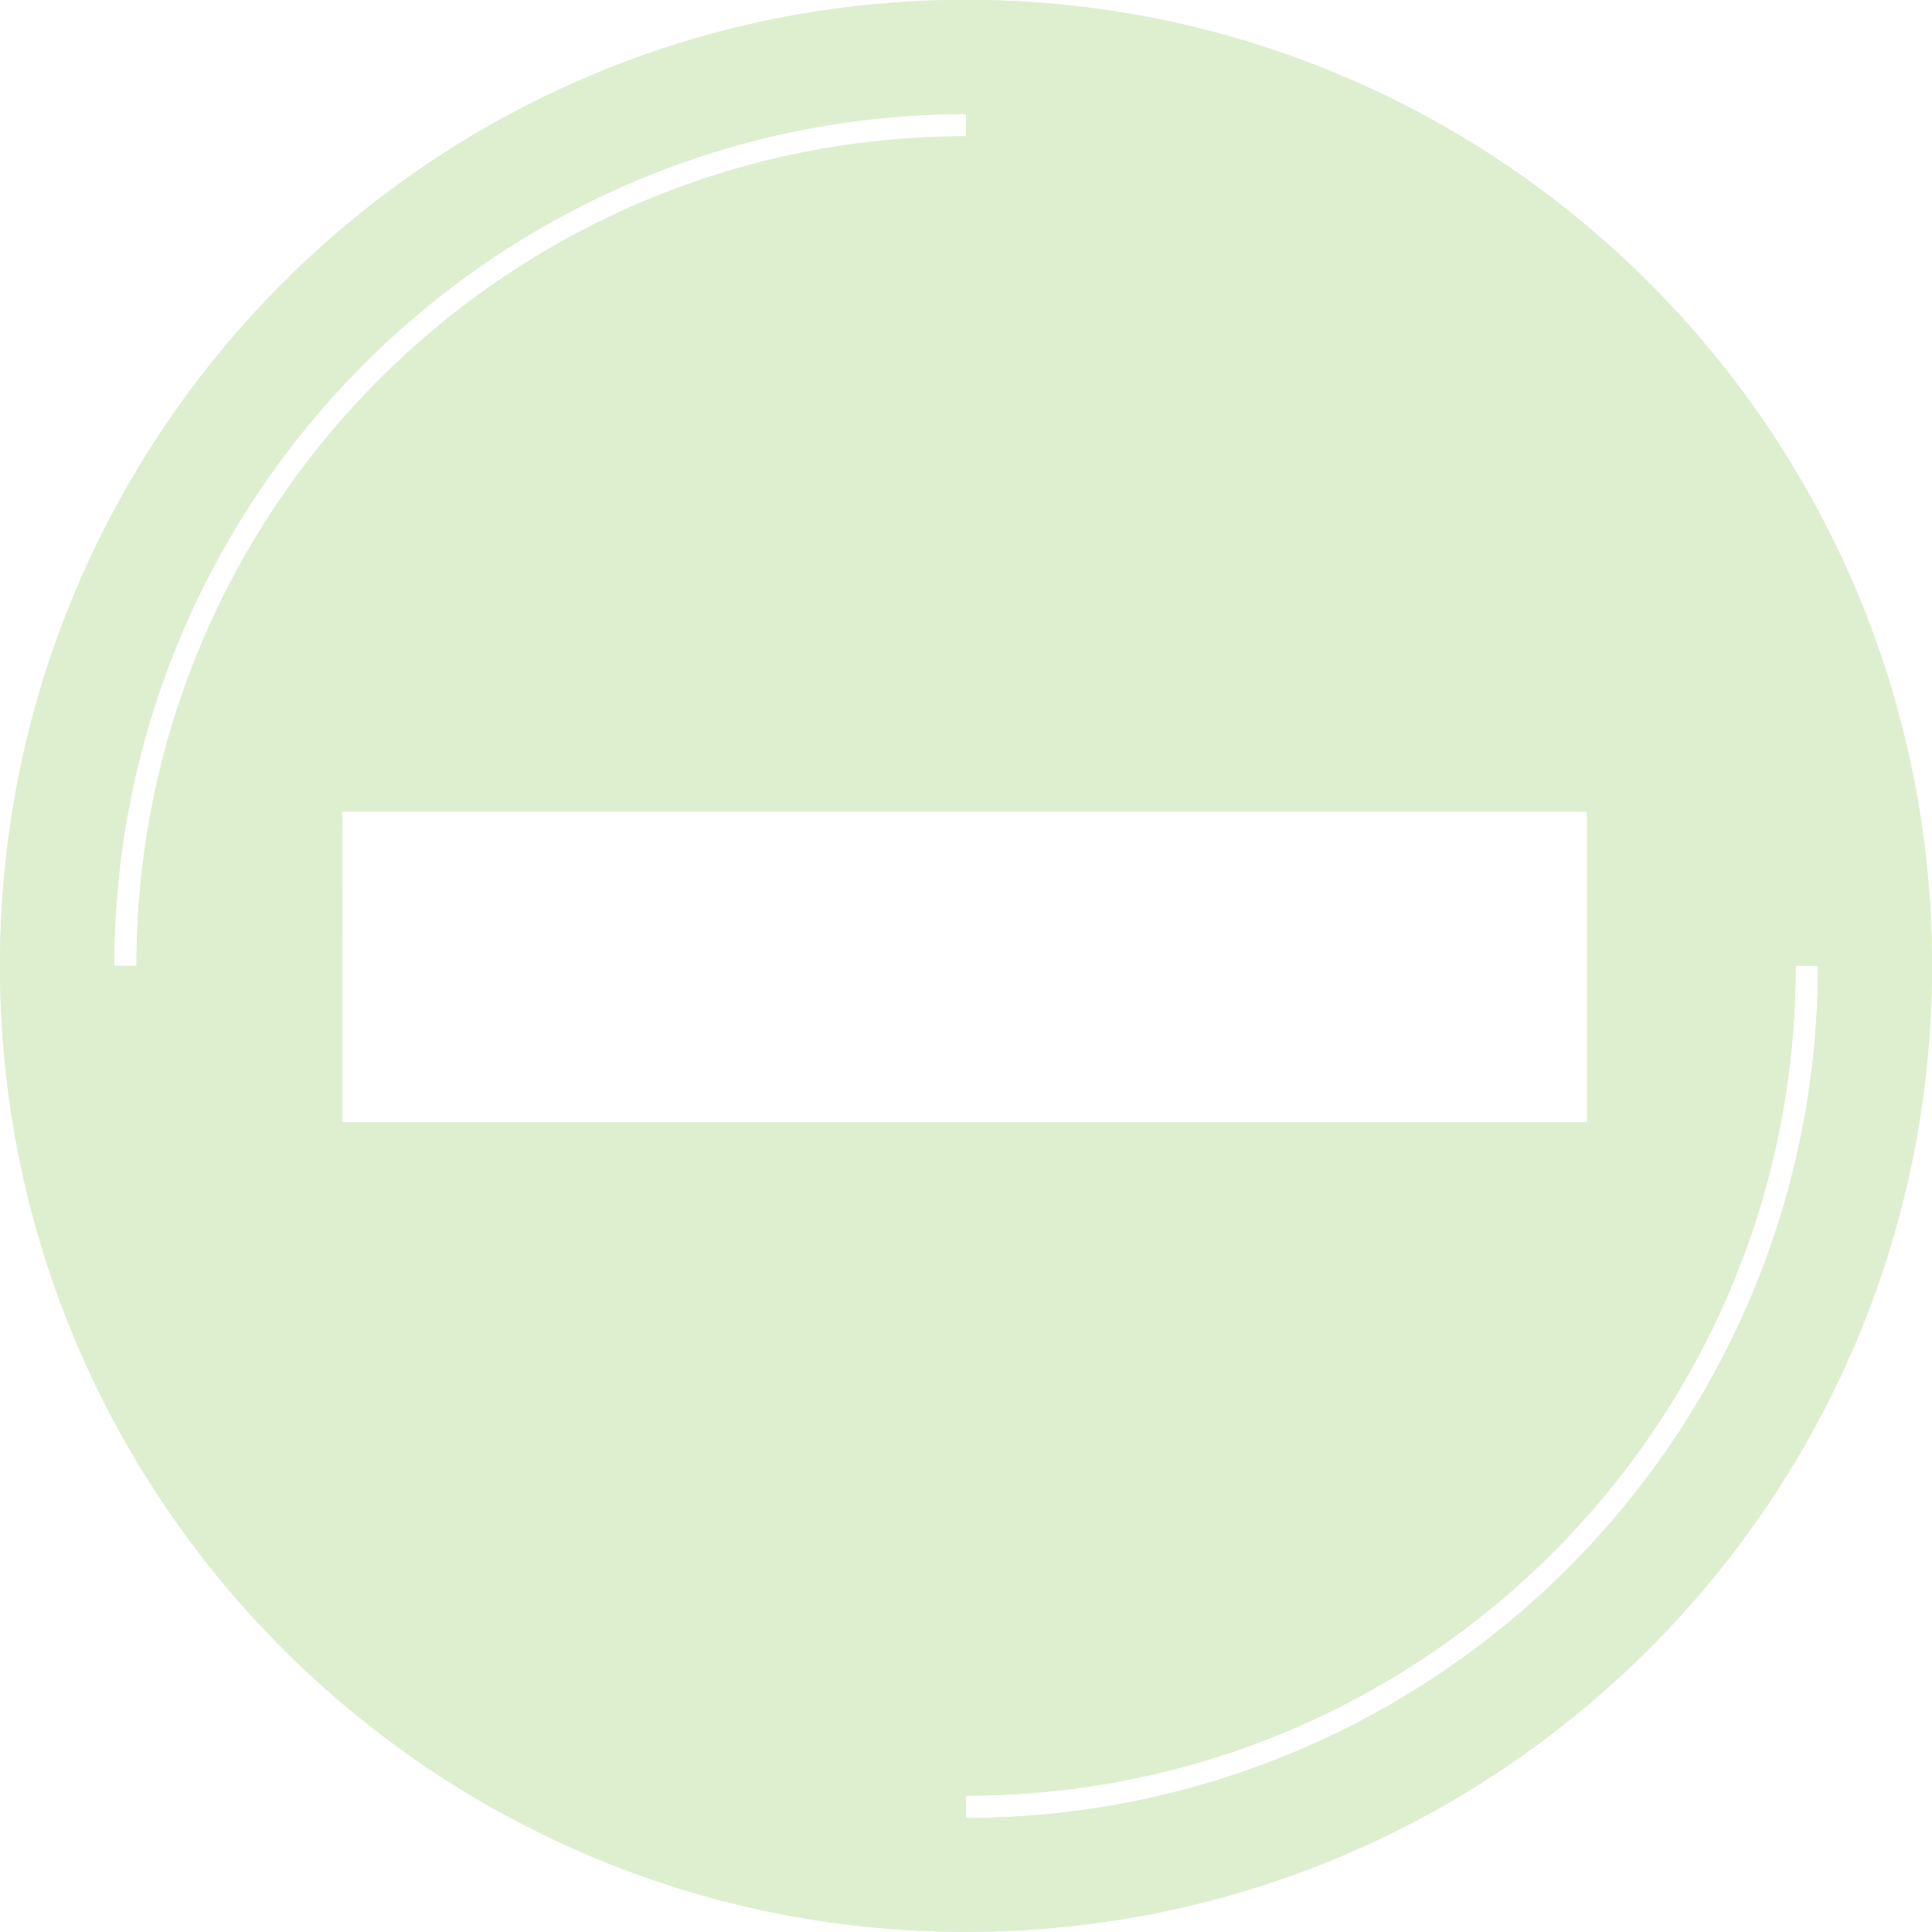
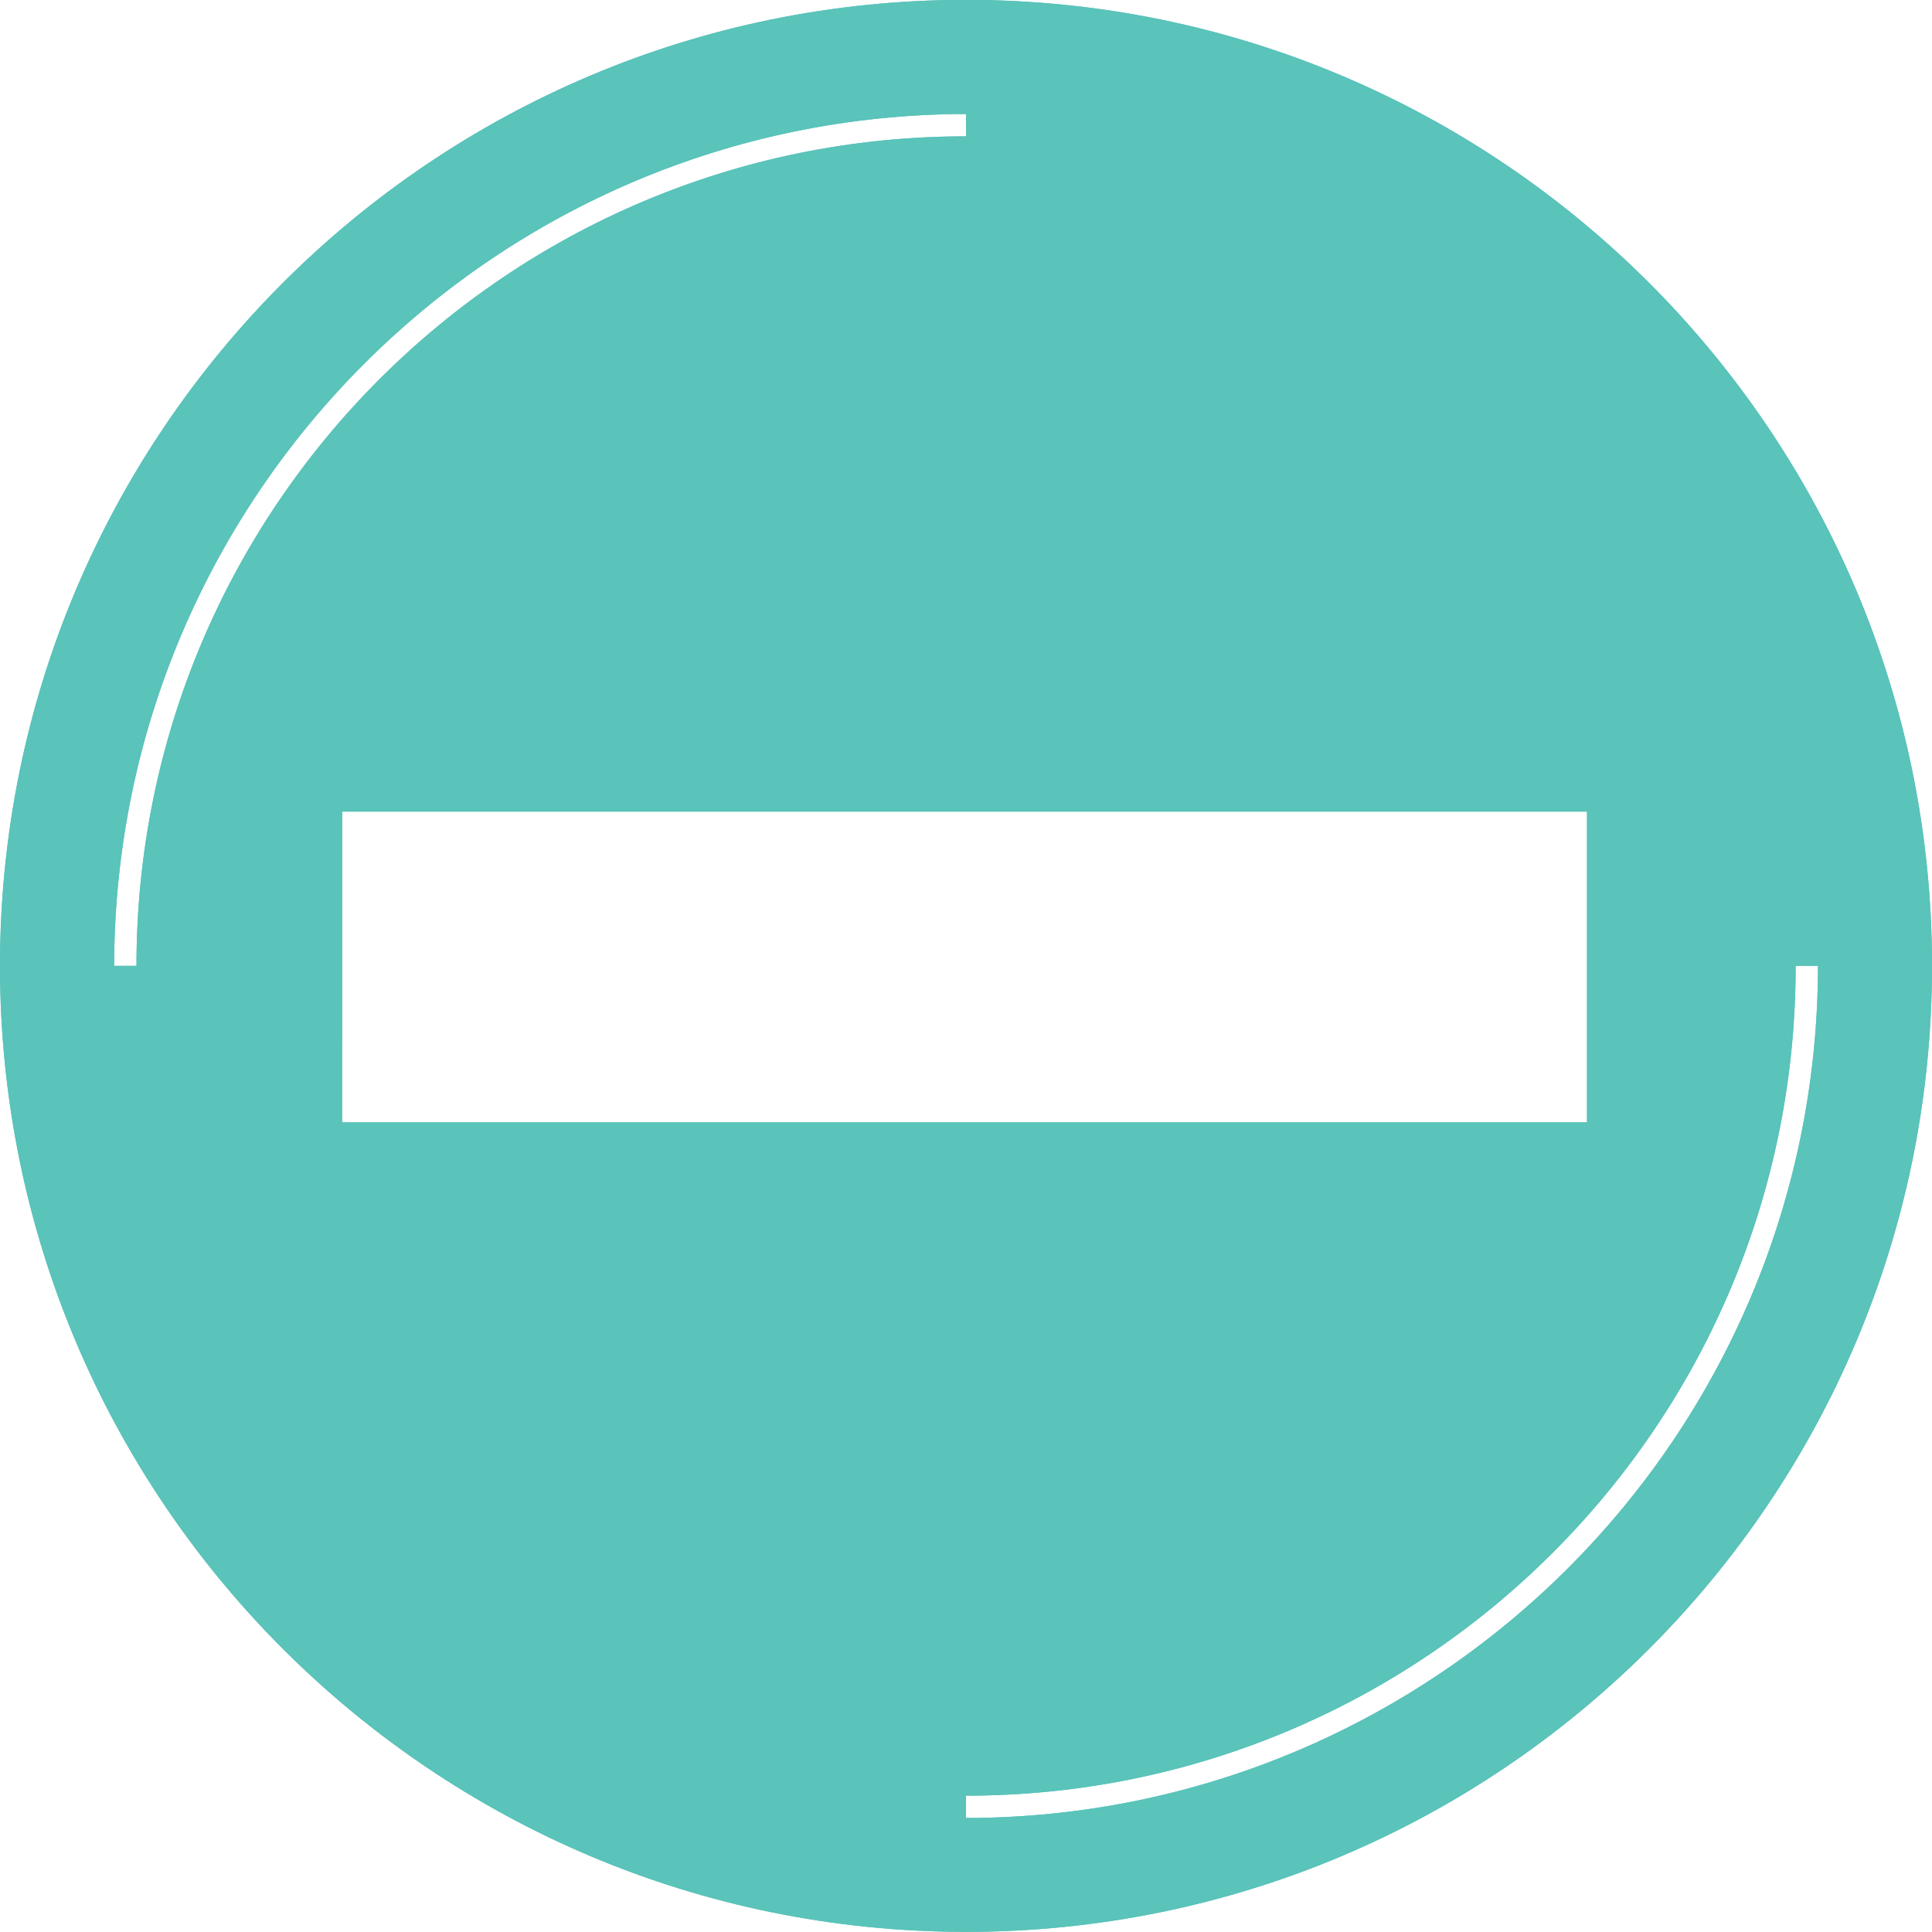
<svg xmlns="http://www.w3.org/2000/svg" width="14" height="14" viewBox="0 0 14 14">
-   <path id="noun-subtract-497509-EFF0F6" d="M13.5,6.8a7,7,0,1,0,7,7,7,7,0,0,0-7-7Zm-6.011,7H7.327A6.183,6.183,0,0,1,13.5,7.627v.162A6.01,6.01,0,0,0,7.489,13.8Zm1.491-1.118H18v2.252H8.979ZM13.5,19.975v-.162A6.01,6.01,0,0,0,19.512,13.8h.162A6.183,6.183,0,0,1,13.5,19.975Z" transform="translate(-6.5 -6.801)" fill="#deefd0" />
-   <path id="noun-subtract-497509-EFF0F6" d="M13.5,6.8a7,7,0,1,0,7,7,7,7,0,0,0-7-7Zm-6.011,7H7.327A6.183,6.183,0,0,1,13.5,7.627v.162A6.01,6.01,0,0,0,7.489,13.8Zm1.491-1.118H18v2.252H8.979ZM13.5,19.975v-.162A6.01,6.01,0,0,0,19.512,13.8h.162A6.183,6.183,0,0,1,13.5,19.975Z" transform="translate(-6.5 -6.801)" fill="#deefd0" />
+   <path id="noun-subtract-497509-EFF0F6" d="M13.5,6.8a7,7,0,1,0,7,7,7,7,0,0,0-7-7Zm-6.011,7H7.327A6.183,6.183,0,0,1,13.5,7.627v.162A6.01,6.01,0,0,0,7.489,13.8Zm1.491-1.118H18v2.252H8.979ZM13.5,19.975v-.162A6.01,6.01,0,0,0,19.512,13.8h.162A6.183,6.183,0,0,1,13.5,19.975Z" transform="translate(-6.5 -6.801)" fill="#5AC3BA" />
+   <path id="noun-subtract-497509-EFF0F6" d="M13.5,6.8a7,7,0,1,0,7,7,7,7,0,0,0-7-7Zm-6.011,7H7.327A6.183,6.183,0,0,1,13.5,7.627v.162A6.01,6.01,0,0,0,7.489,13.8Zm1.491-1.118H18v2.252H8.979ZM13.5,19.975v-.162A6.01,6.01,0,0,0,19.512,13.8h.162A6.183,6.183,0,0,1,13.5,19.975Z" transform="translate(-6.5 -6.801)" fill="#5AC3BA" />
</svg>
